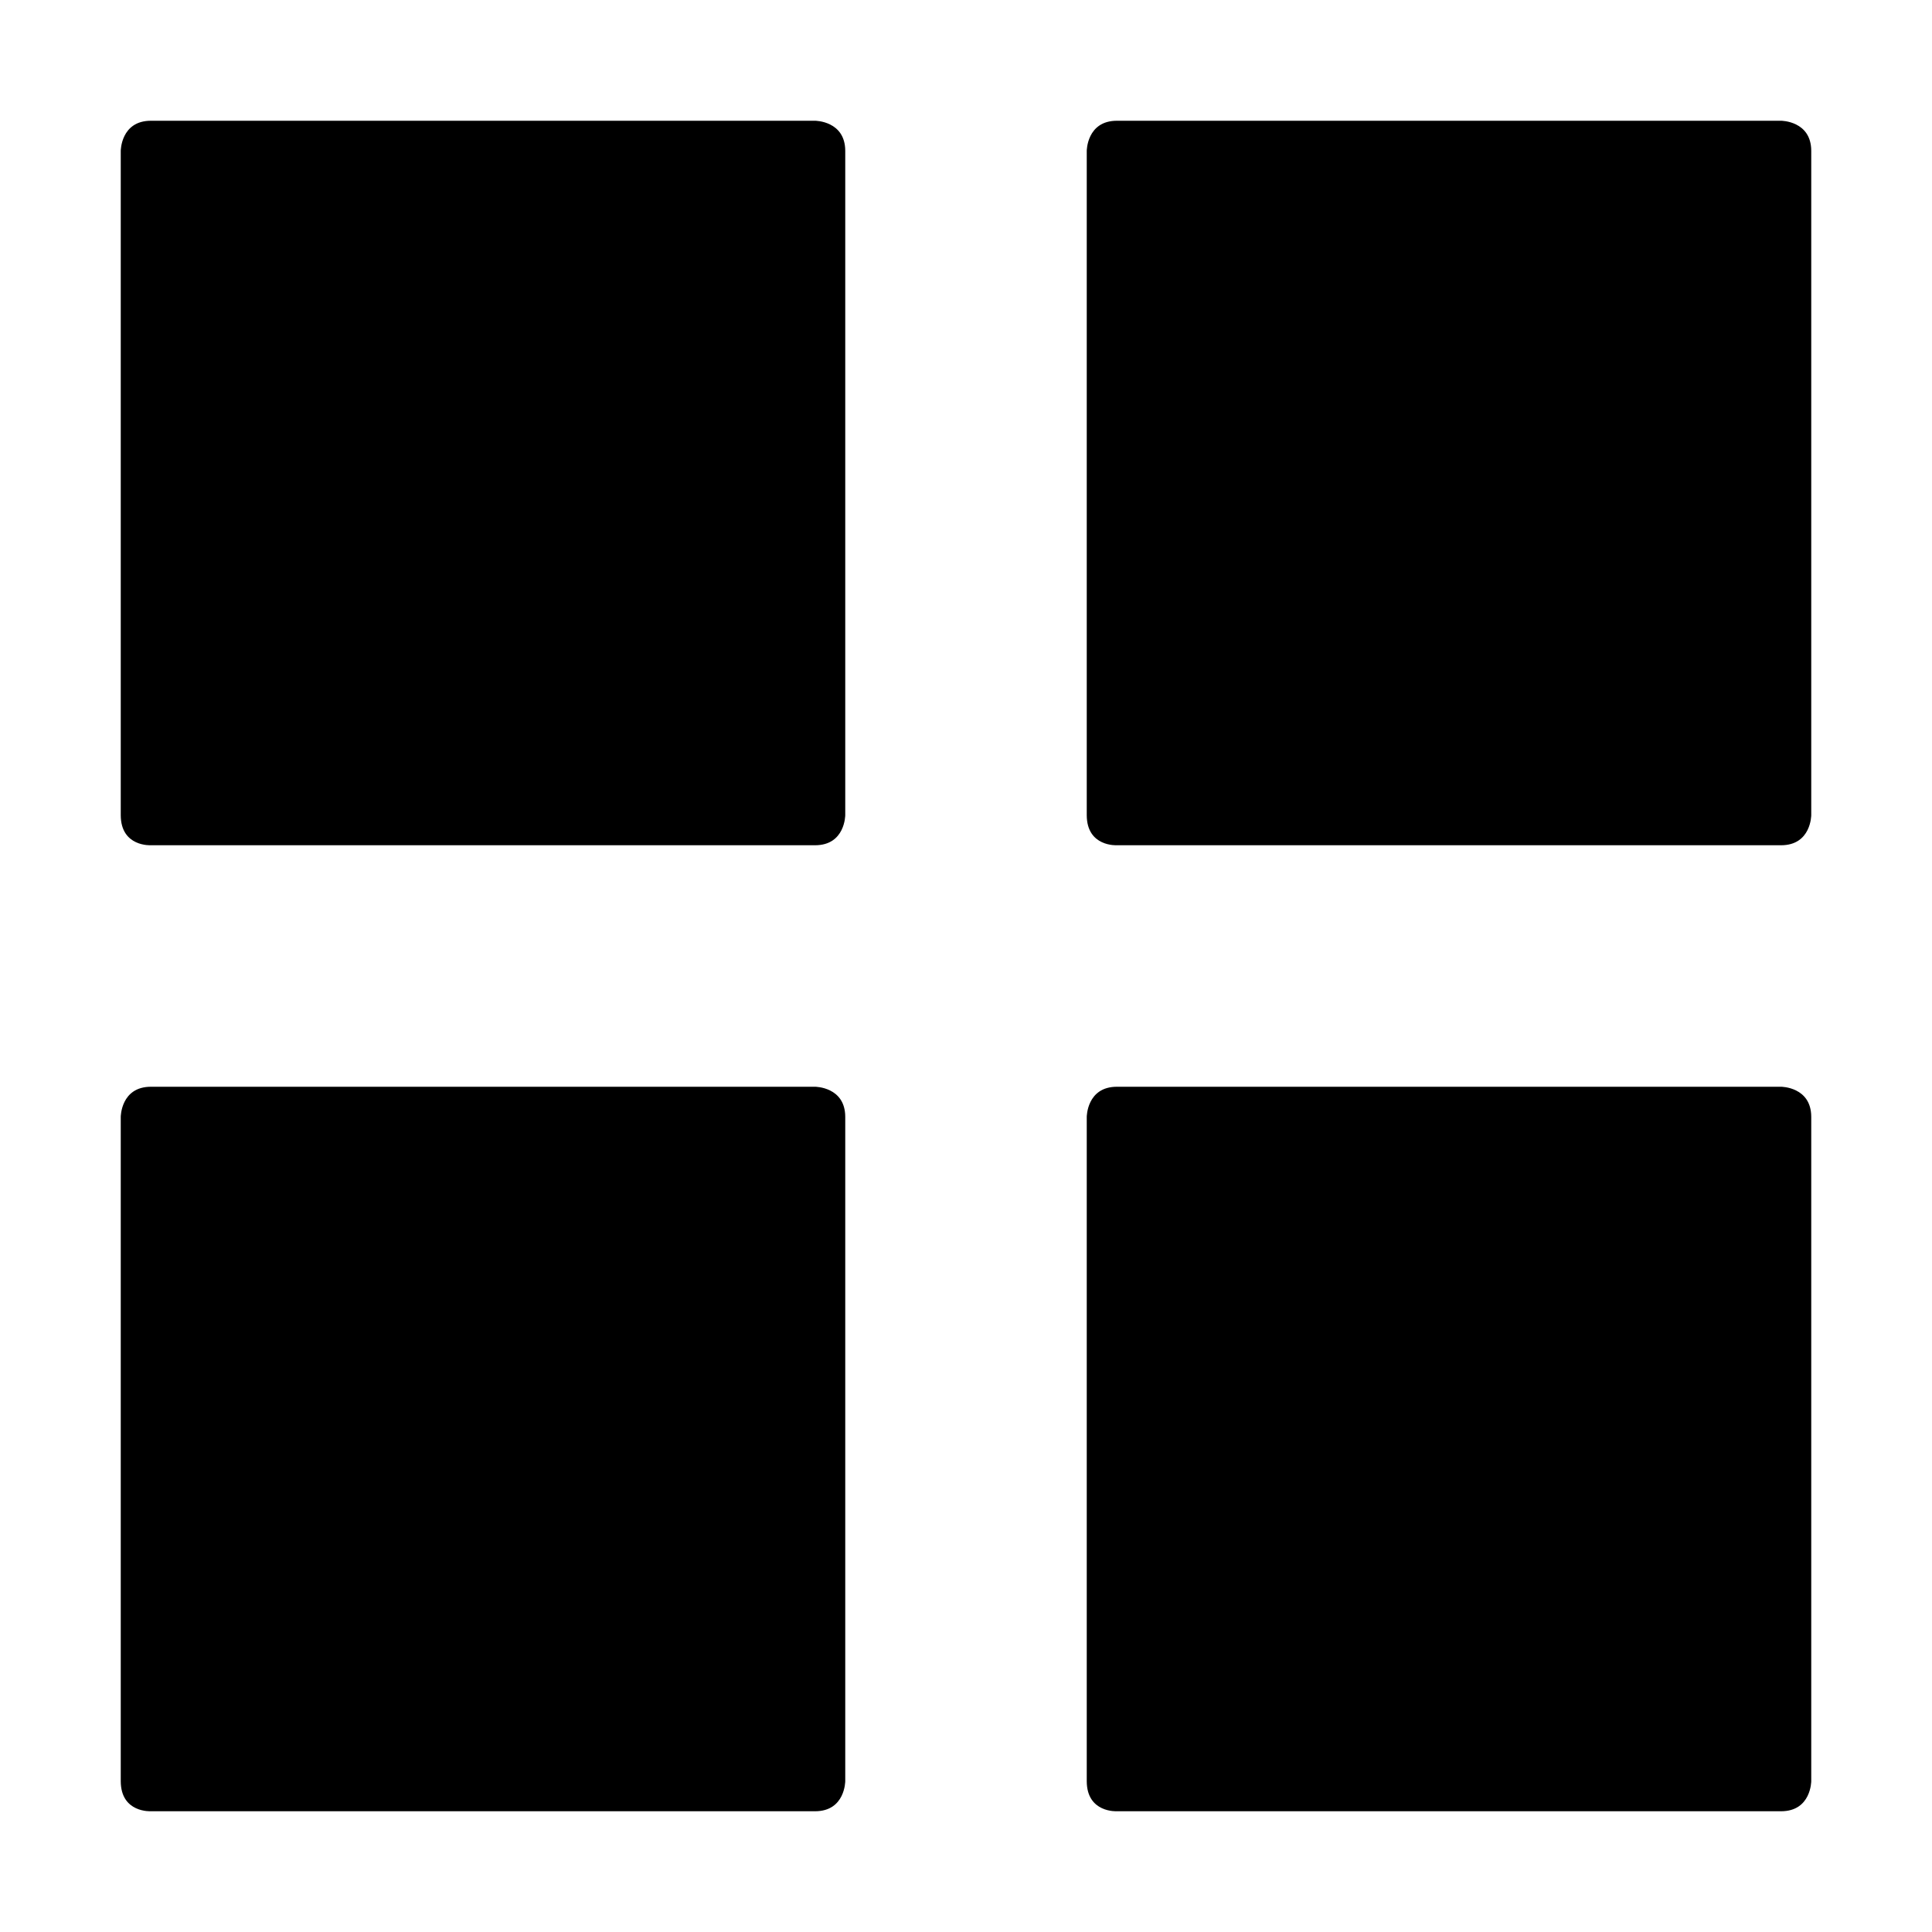
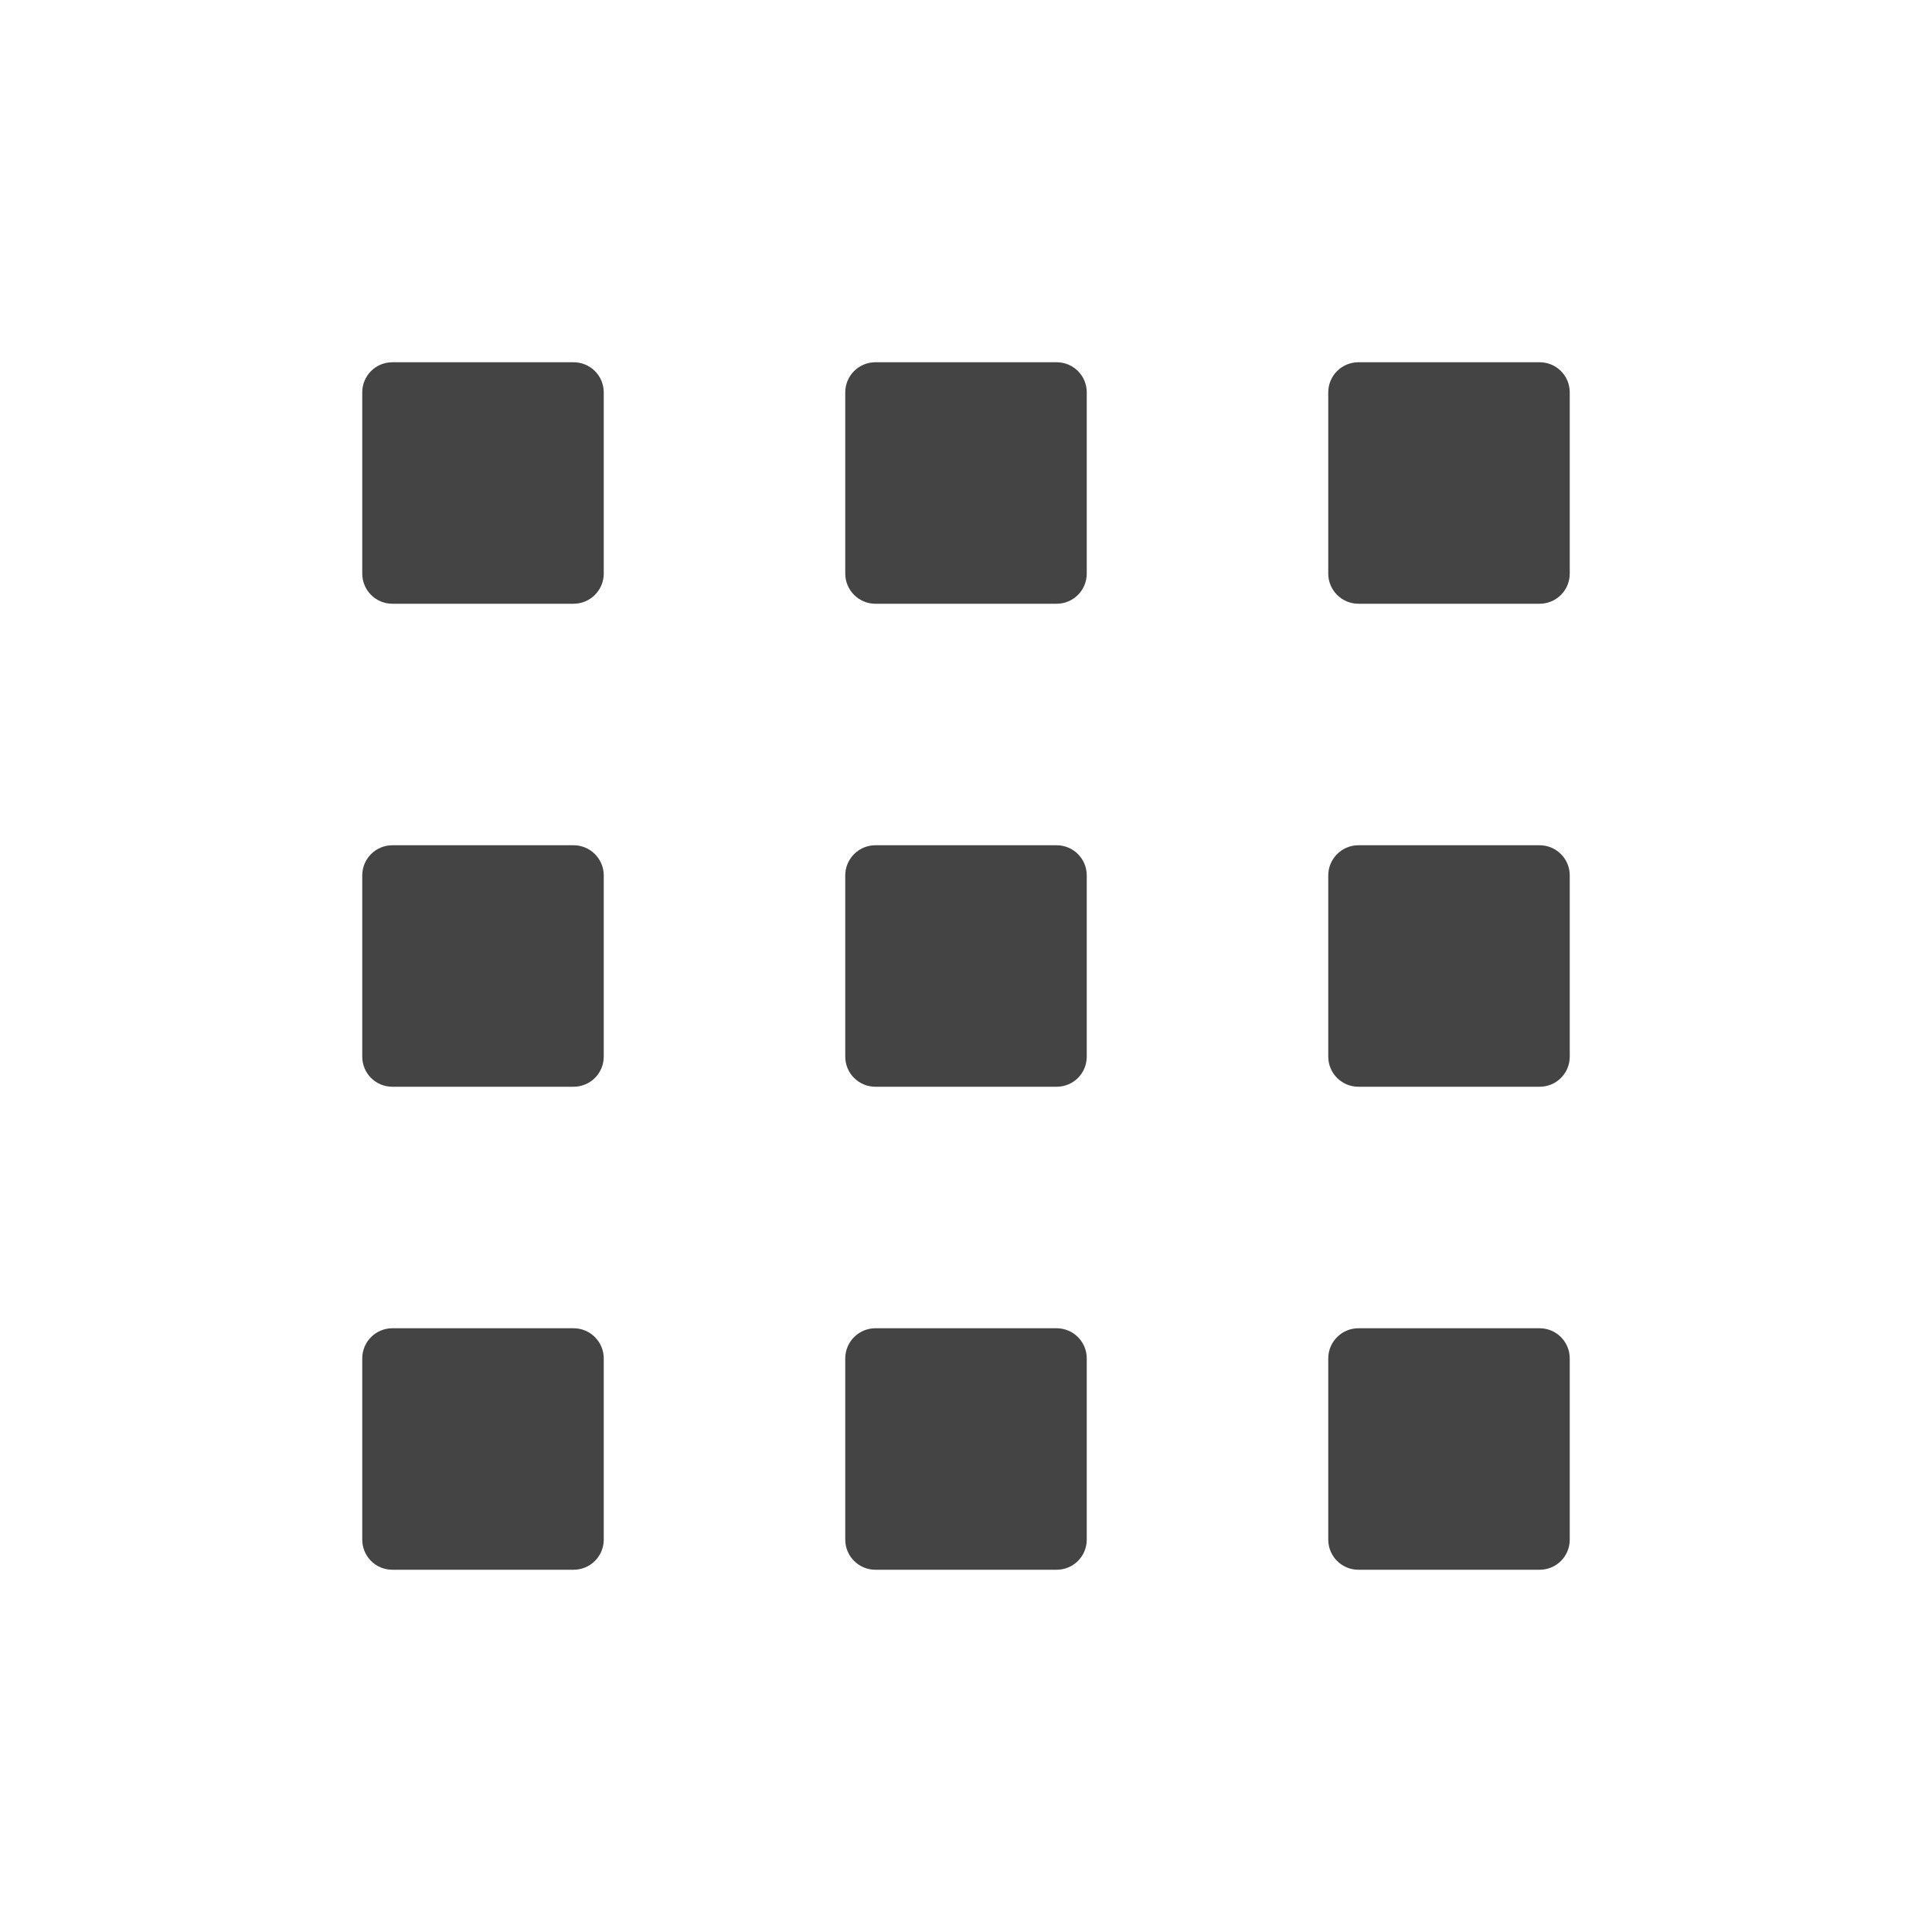
- <svg xmlns="http://www.w3.org/2000/svg" width="16" height="16" viewBox="0 0 16 16">
-   <path style="fill:currentColor" d="M 9.25,9 H 14.75 C 14.75,9 15,9 15,9.25 V 14.75 C 15,14.75 15,15 14.75,15 H 9.25 C 9.25,15 9,15.015 9,14.75 V 9.25 C 9,9.25 9,9 9.25,9 Z M 1.25,9 H 6.75 C 6.75,9 7,9 7,9.25 V 14.75 C 7,14.75 7,15 6.75,15 H 1.25 C 1.25,15 1,15.015 1,14.75 V 9.25 C 1,9.25 1,9 1.25,9 Z M 9.25,1 H 14.75 C 14.75,1 15,1 15,1.25 V 6.75 C 15,6.75 15,7 14.75,7 H 9.25 C 9.25,7 9,7.015 9,6.75 V 1.25 C 9,1.25 9,1 9.25,1 Z M 1.25,1 H 6.75 C 6.75,1 7,1 7,1.25 V 6.75 C 7,6.75 7,7 6.75,7 H 1.25 C 1.25,7 1,7.015 1,6.75 V 1.25 C 1,1.25 1,1 1.25,1 Z" />
+ <svg xmlns="http://www.w3.org/2000/svg" width="16" height="16" version="1.1">
+   <defs>
+     <style id="current-color-scheme" type="text/css">
+    .ColorScheme-Text { color:#444444; } .ColorScheme-Highlight { color:#4285f4; } .ColorScheme-NeutralText { color:#ff9800; } .ColorScheme-PositiveText { color:#4caf50; } .ColorScheme-NegativeText { color:#f44336; }
+   </style>
+   </defs>
+   <path style="fill:currentColor" class="ColorScheme-Text" d="M 3.25,3 H 4.75 C 4.888,3 5,3.111 5,3.25 V 4.75 C 5,4.888 4.888,5 4.75,5 H 3.25 C 3.111,5 3,4.888 3,4.75 V 3.25 C 3,3.111 3.111,3 3.25,3 Z" />
+   <path style="fill:currentColor" class="ColorScheme-Text" d="M 7.25,3 H 8.75 C 8.889,3 9,3.111 9,3.25 V 4.75 C 9,4.888 8.889,5 8.75,5 H 7.25 C 7.112,5 7,4.888 7,4.75 V 3.25 C 7,3.111 7.112,3 7.25,3 Z" />
+   <path style="fill:currentColor" class="ColorScheme-Text" d="M 11.25,3 H 12.75 C 12.889,3 13,3.111 13,3.25 V 4.75 C 13,4.888 12.889,5 12.75,5 H 11.25 C 11.112,5 11,4.888 11,4.75 V 3.25 C 11,3.111 11.112,3 11.25,3 Z" />
+   <path style="fill:currentColor" class="ColorScheme-Text" d="M 11.25,7 H 12.75 C 12.889,7 13,7.112 13,7.25 V 8.75 C 13,8.889 12.889,9 12.75,9 H 11.25 C 11.112,9 11,8.889 11,8.75 V 7.25 C 11,7.112 11.112,7 11.25,7 Z" />
+   <path style="fill:currentColor" class="ColorScheme-Text" d="M 7.25,7 H 8.75 C 8.889,7 9,7.112 9,7.25 V 8.75 C 9,8.889 8.889,9 8.75,9 H 7.25 C 7.112,9 7,8.889 7,8.75 V 7.25 C 7,7.112 7.112,7 7.25,7 Z" />
+   <path style="fill:currentColor" class="ColorScheme-Text" d="M 3.25,7 H 4.75 C 4.888,7 5,7.112 5,7.25 V 8.75 C 5,8.889 4.888,9 4.75,9 H 3.25 C 3.111,9 3,8.889 3,8.75 V 7.25 C 3,7.112 3.111,7 3.25,7 Z" />
+   <path style="fill:currentColor" class="ColorScheme-Text" d="M 3.25,11 H 4.75 C 4.888,11 5,11.112 5,11.25 V 12.75 C 5,12.889 4.888,13 4.75,13 H 3.25 C 3.111,13 3,12.889 3,12.75 V 11.25 C 3,11.112 3.111,11 3.25,11 Z" />
+   <path style="fill:currentColor" class="ColorScheme-Text" d="M 7.25,11 H 8.75 C 8.889,11 9,11.112 9,11.25 V 12.75 C 9,12.889 8.889,13 8.75,13 H 7.25 C 7.112,13 7,12.889 7,12.75 V 11.25 C 7,11.112 7.112,11 7.25,11 Z" />
+   <path style="fill:currentColor" class="ColorScheme-Text" d="M 11.25,11 H 12.75 C 12.889,11 13,11.112 13,11.25 V 12.75 C 13,12.889 12.889,13 12.75,13 H 11.25 C 11.112,13 11,12.889 11,12.75 V 11.25 C 11,11.112 11.112,11 11.25,11 Z" />
</svg>
